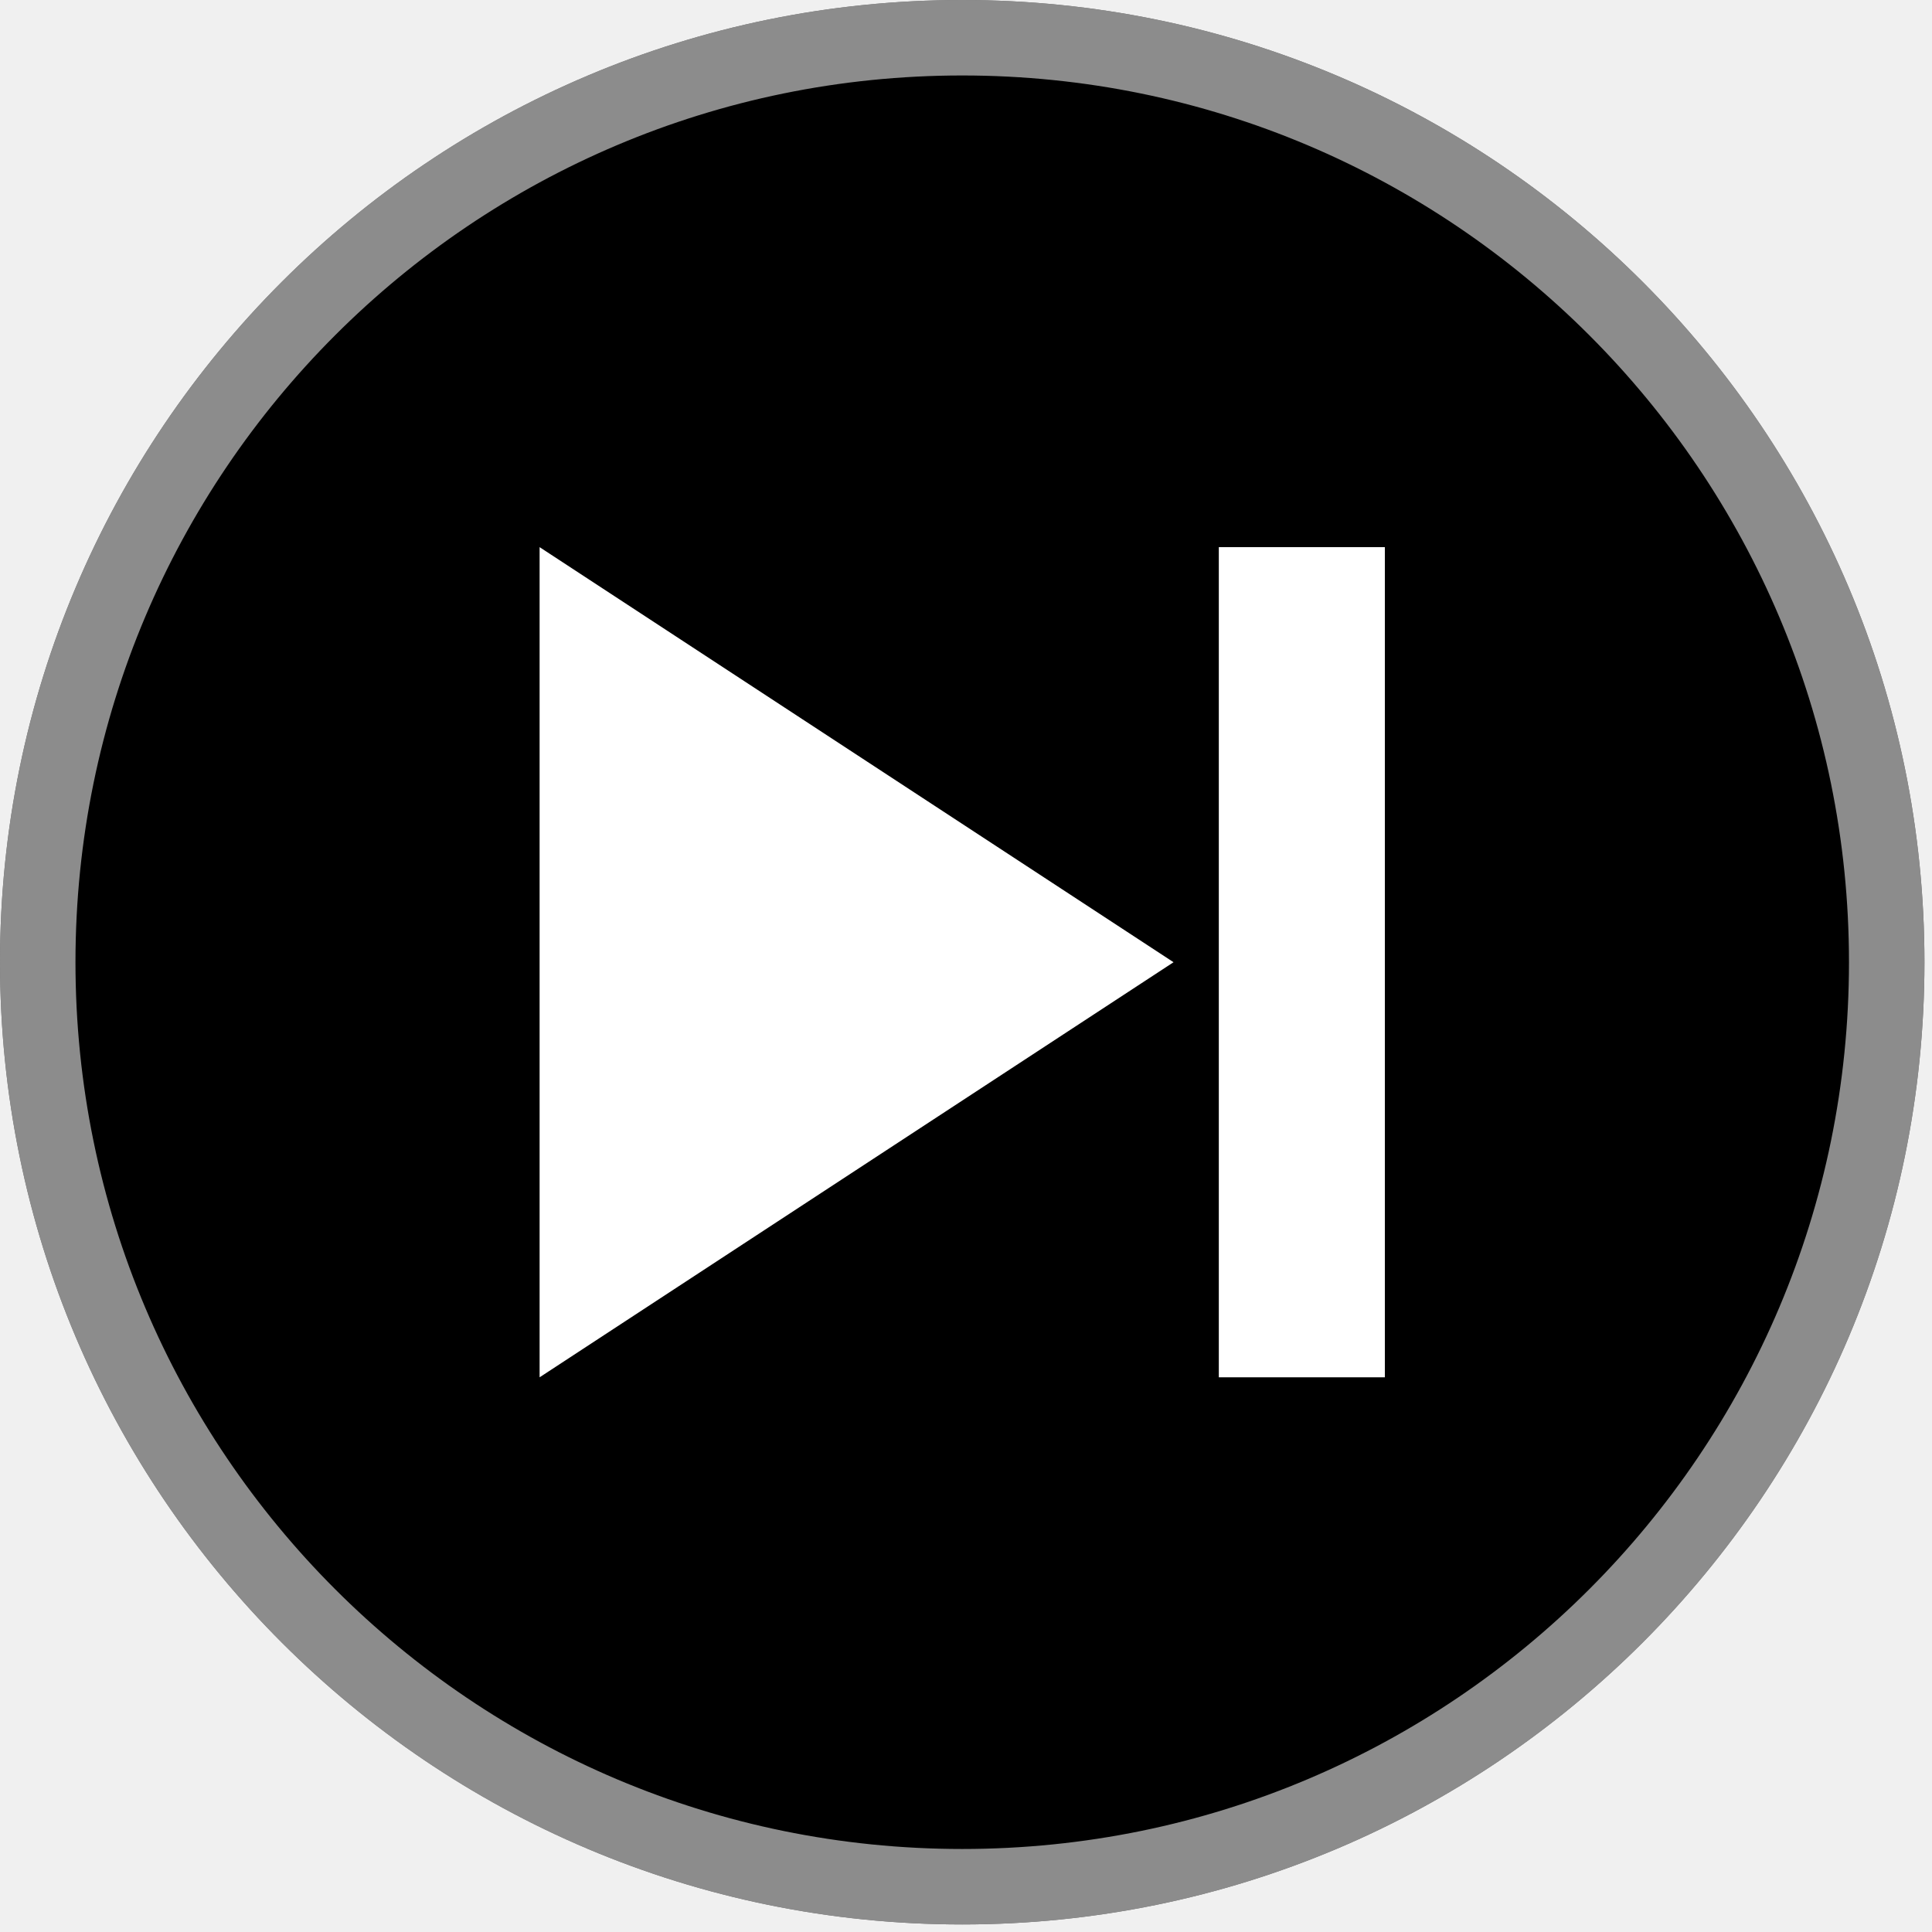
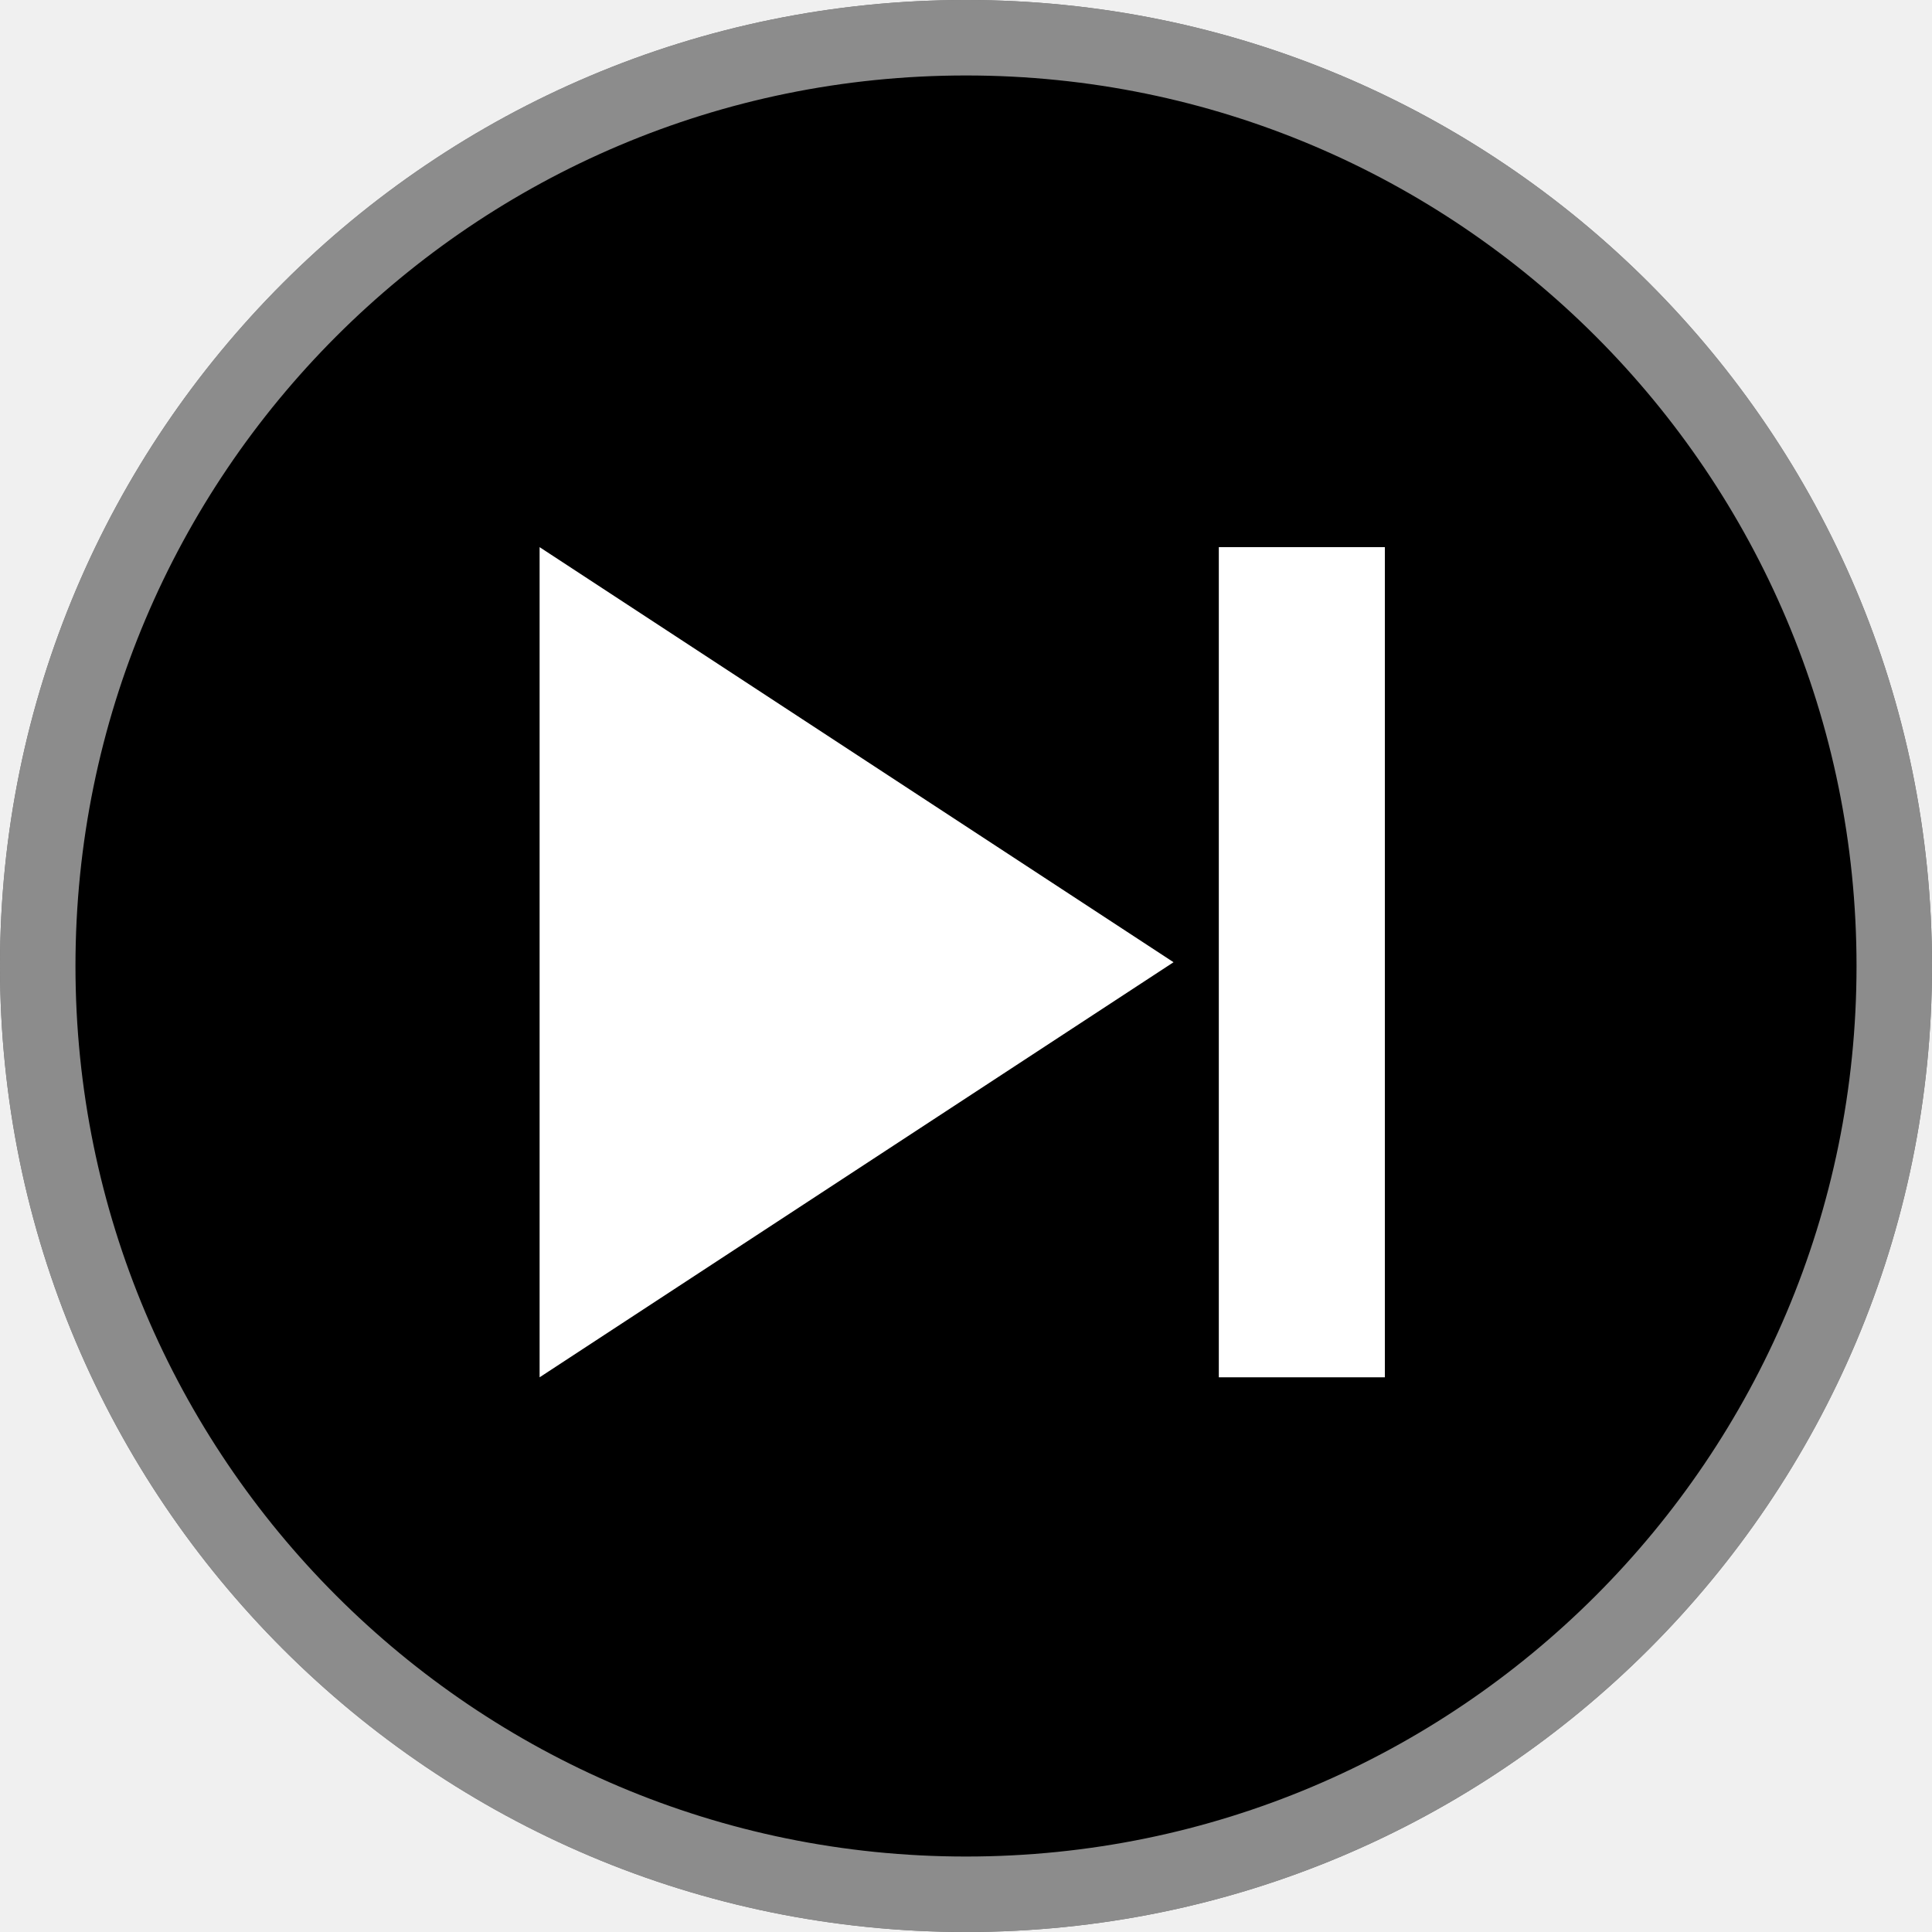
<svg xmlns="http://www.w3.org/2000/svg" xmlns:xlink="http://www.w3.org/1999/xlink" width="256.0px" height="256.0px" viewBox="0 0 256.0 256.0" version="1.1" id="SVGRoot">
  <defs id="defs9">
    <clipPath clipPathUnits="userSpaceOnUse" id="clipPath1867">
-       <path style="display:inline;fill:none;fill-opacity:1;stroke:none;stroke-width:6.5;stroke-miterlimit:4;stroke-dasharray:none;stroke-opacity:1" xlink:href="#circle1409" id="path1869" d="M 127.5,0 A 127.5,127.5 0 0 0 0,127.5 127.5,127.5 0 0 0 127.5,255 127.5,127.5 0 0 0 255,127.5 127.5,127.5 0 0 0 127.5,0 Z" clip-path="none" />
+       <path style="display:inline;fill:none;fill-opacity:1;stroke:none;stroke-width:6.5;stroke-miterlimit:4;stroke-dasharray:none;stroke-opacity:1" xlink:href="#circle1409" id="path1869" d="M 128,0 A 128,128 0 0 0 0,128 128,128 0 0 0 128,256 128,128 0 0 0 256,128 128,128 0 0 0 128,0 Z" clip-path="none" />
    </clipPath>
  </defs>
  <g id="layer1">
-     <circle style="display:inline;fill:#000000;fill-opacity:1" id="path69" r="127.5" cy="127.5" cx="127.5" />
-     <circle style="display:inline;fill:none;fill-opacity:1;stroke:#ffffff;stroke-width:20;stroke-miterlimit:4;stroke-dasharray:none;stroke-opacity:0.55" id="circle1613" cx="127.5" cy="127.5" r="127.5" clip-path="url(#clipPath1867)" />
+     <circle style="display:inline;fill:#000000;fill-opacity:1" id="path69" r="128" cy="128" cx="128" />
+     <circle style="display:inline;fill:none;fill-opacity:1;stroke:#ffffff;stroke-width:20;stroke-miterlimit:4;stroke-dasharray:none;stroke-opacity:0.55" id="circle1613" cx="128" cy="128" r="128" clip-path="url(#clipPath1867)" />
    <g id="g14896" transform="matrix(-1,0,0,1,254,0)">
      <path style="display:inline;fill:#ffffff;fill-opacity:1;fill-rule:evenodd" id="path1080" transform="matrix(-0.7867861,0,0,0.8922791,228.1309,13.28828)" d="m 164.76,128 -106.763,61.64 0,-123.28 z" />
      <rect style="fill:#ffffff;fill-opacity:1;stroke-width:16.066;stroke-opacity:0.6" id="rect1628" width="22" height="110" x="-92.5" y="72.5" transform="scale(-1,1)" />
    </g>
  </g>
</svg>
